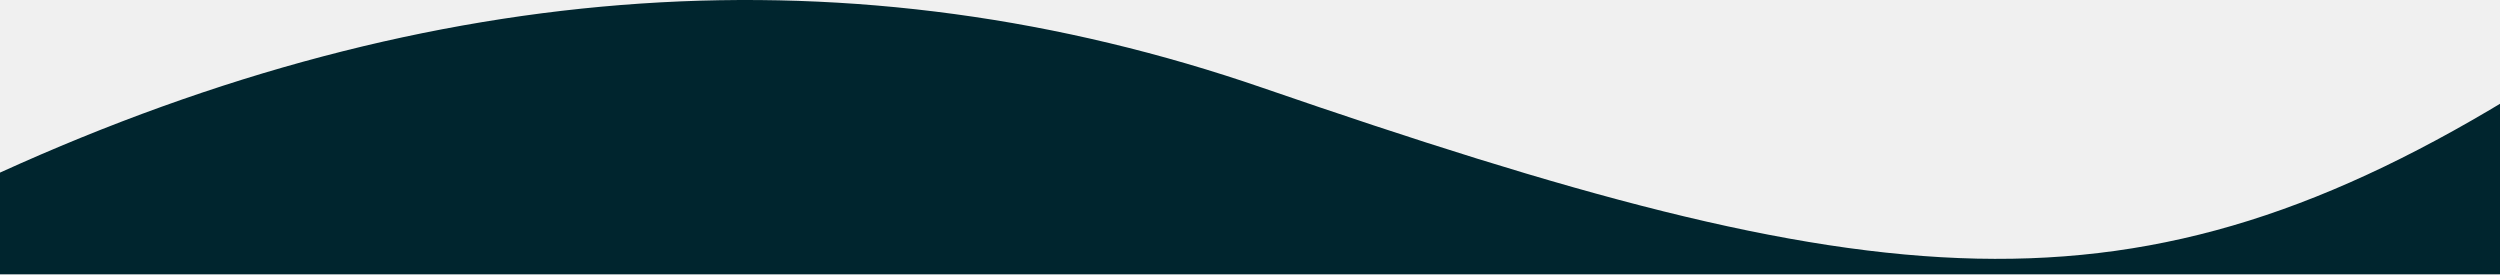
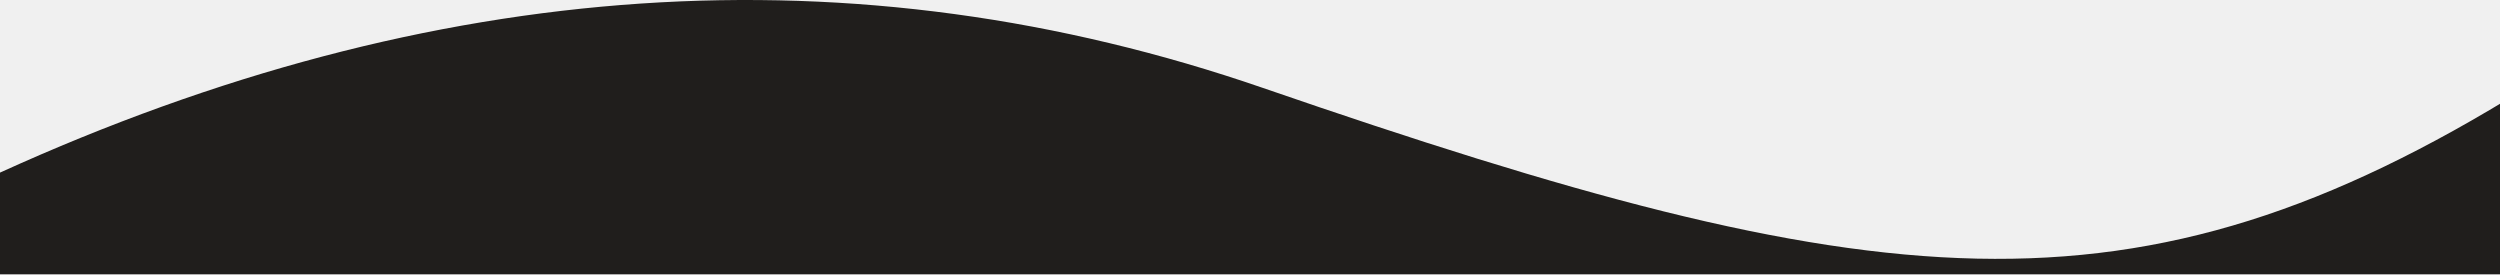
<svg xmlns="http://www.w3.org/2000/svg" xmlns:xlink="http://www.w3.org/1999/xlink" width="1440" height="158">
  <defs>
    <path id="a" d="M0 0h1440v158H0z" />
  </defs>
  <g fill="none" fill-rule="evenodd">
    <mask id="b" fill="#fff">
      <use xlink:href="#a" />
    </mask>
-     <g mask="url(#b)" fill="#00252E">
+     <g mask="url(#b)" fill="#201e1c">
      <path d="M0 99.424C249.852-14.173 492.347-30.427 727.484 50.661c352.706 121.632 501.421 140.534 727.484 0 150.71-93.69 150.71 129.423 0 669.339H0V99.424z" />
    </g>
  </g>
</svg>
